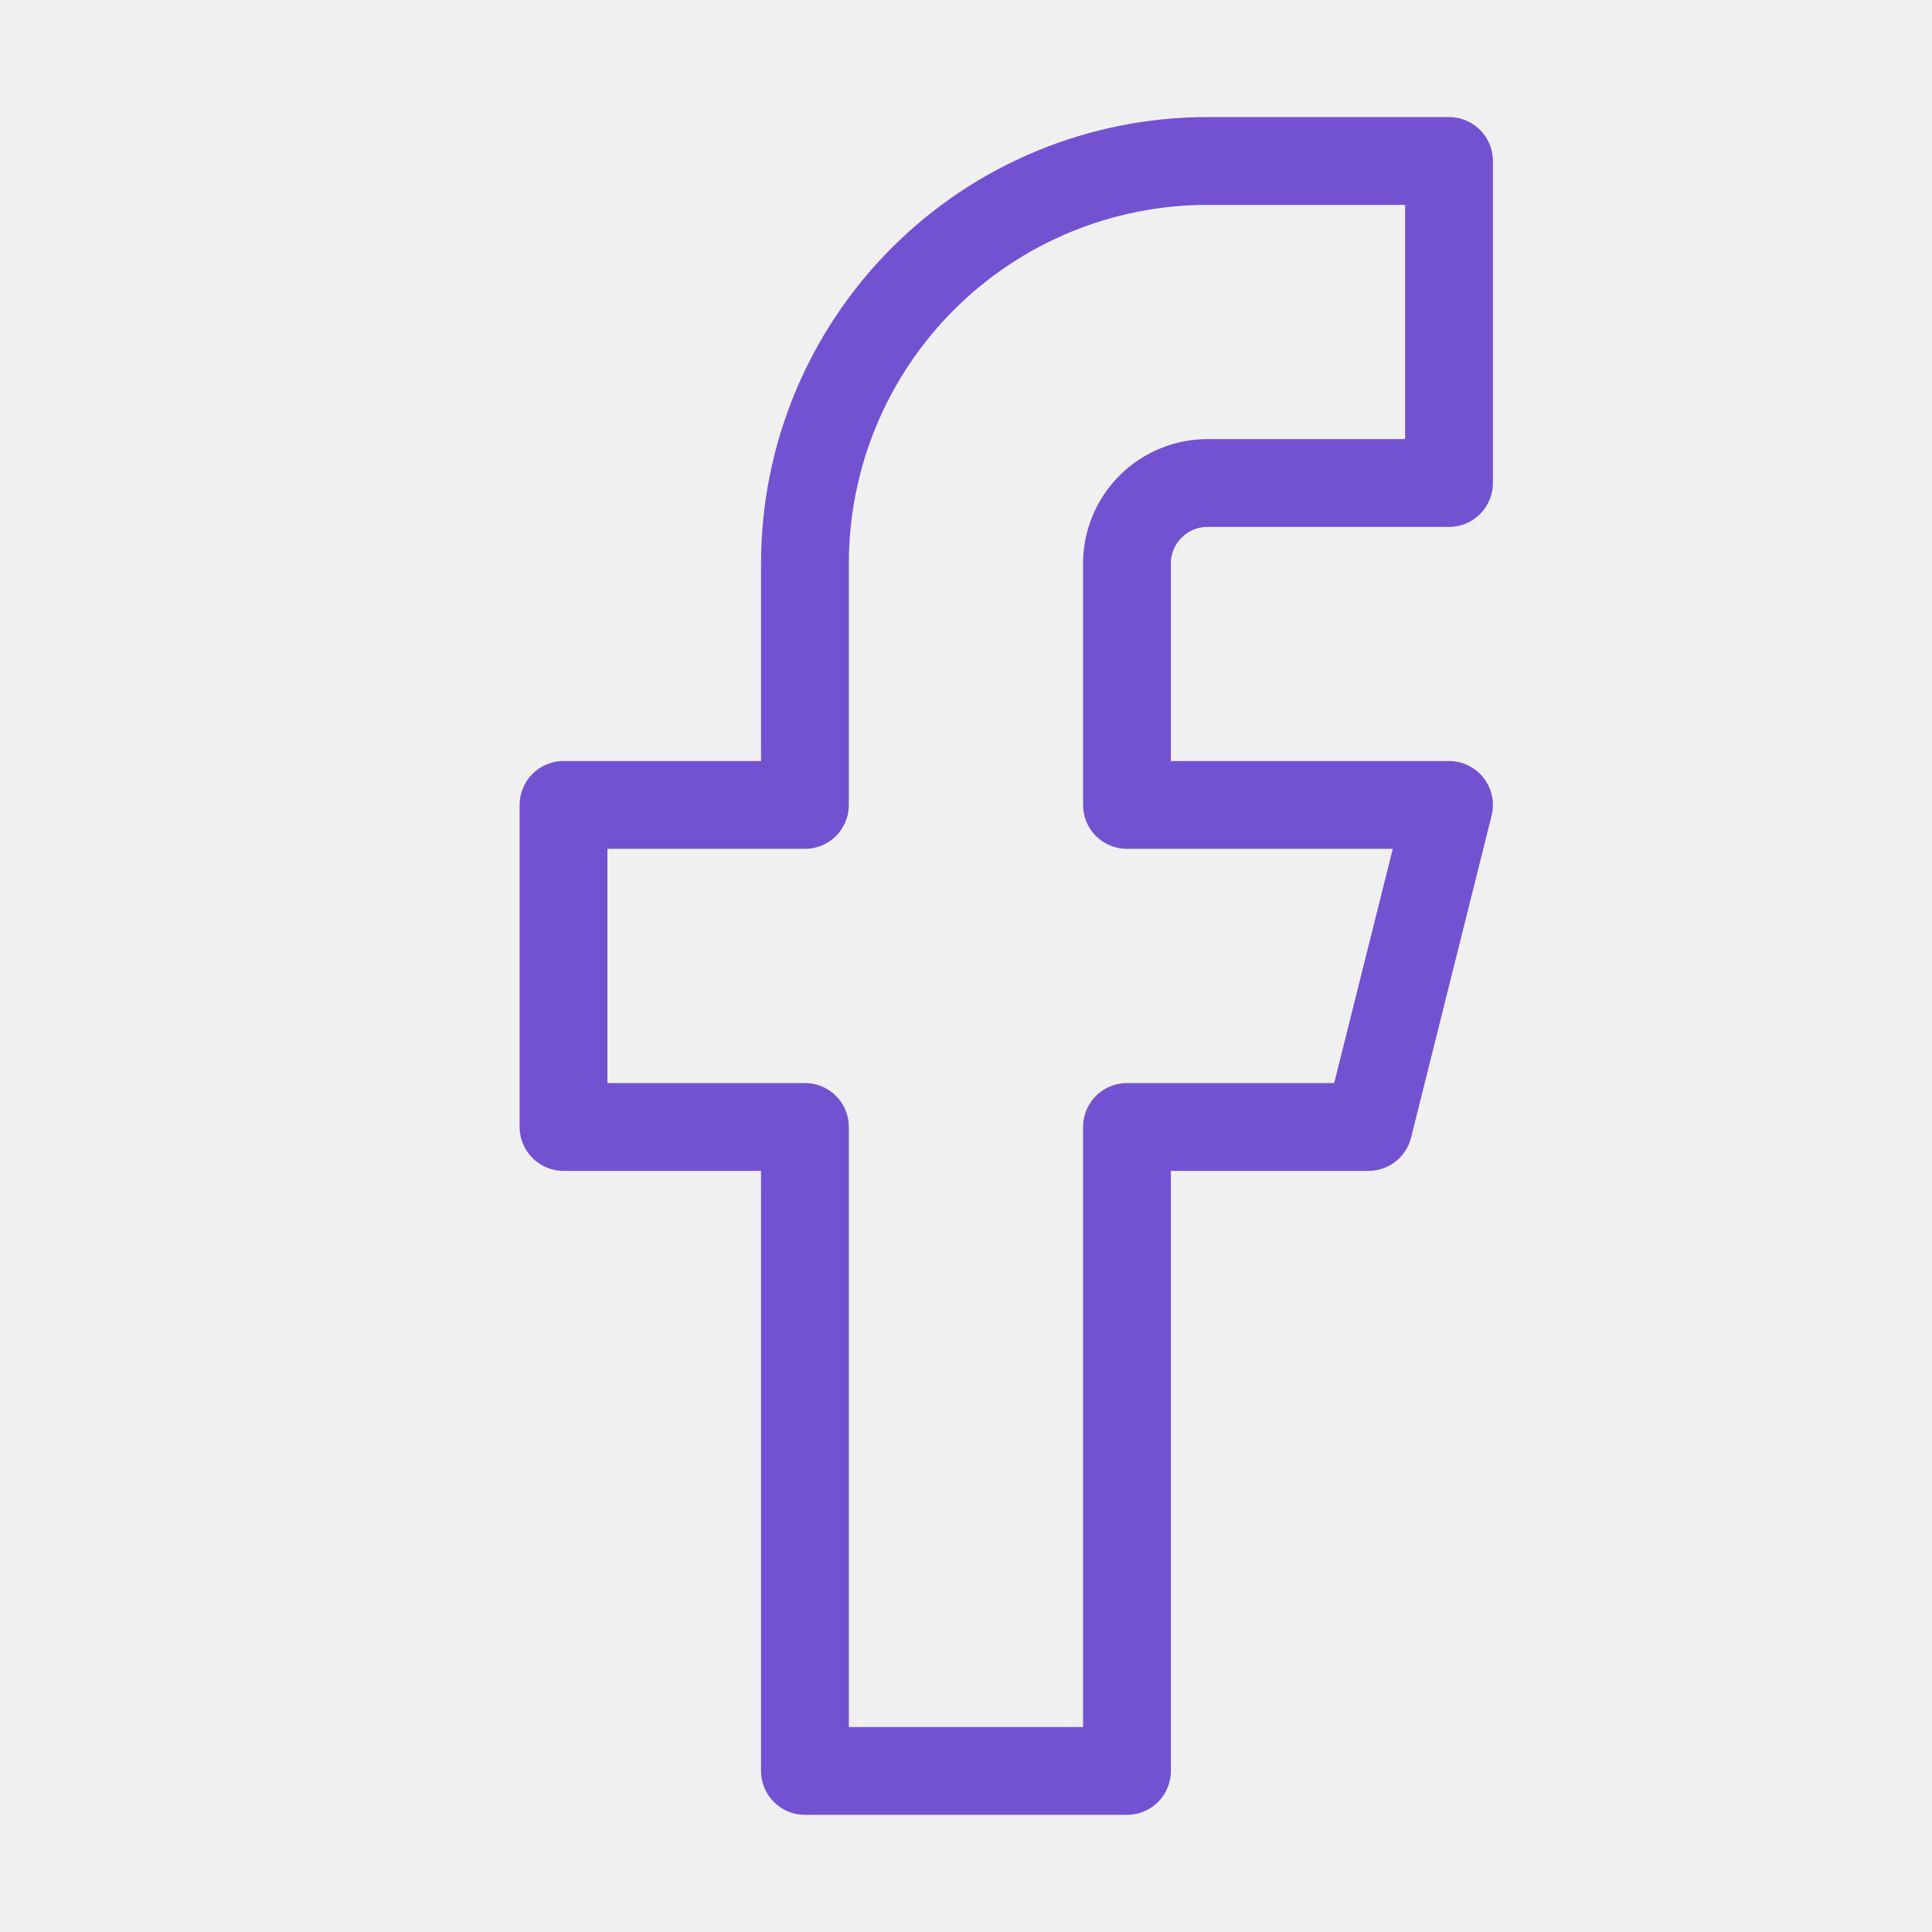
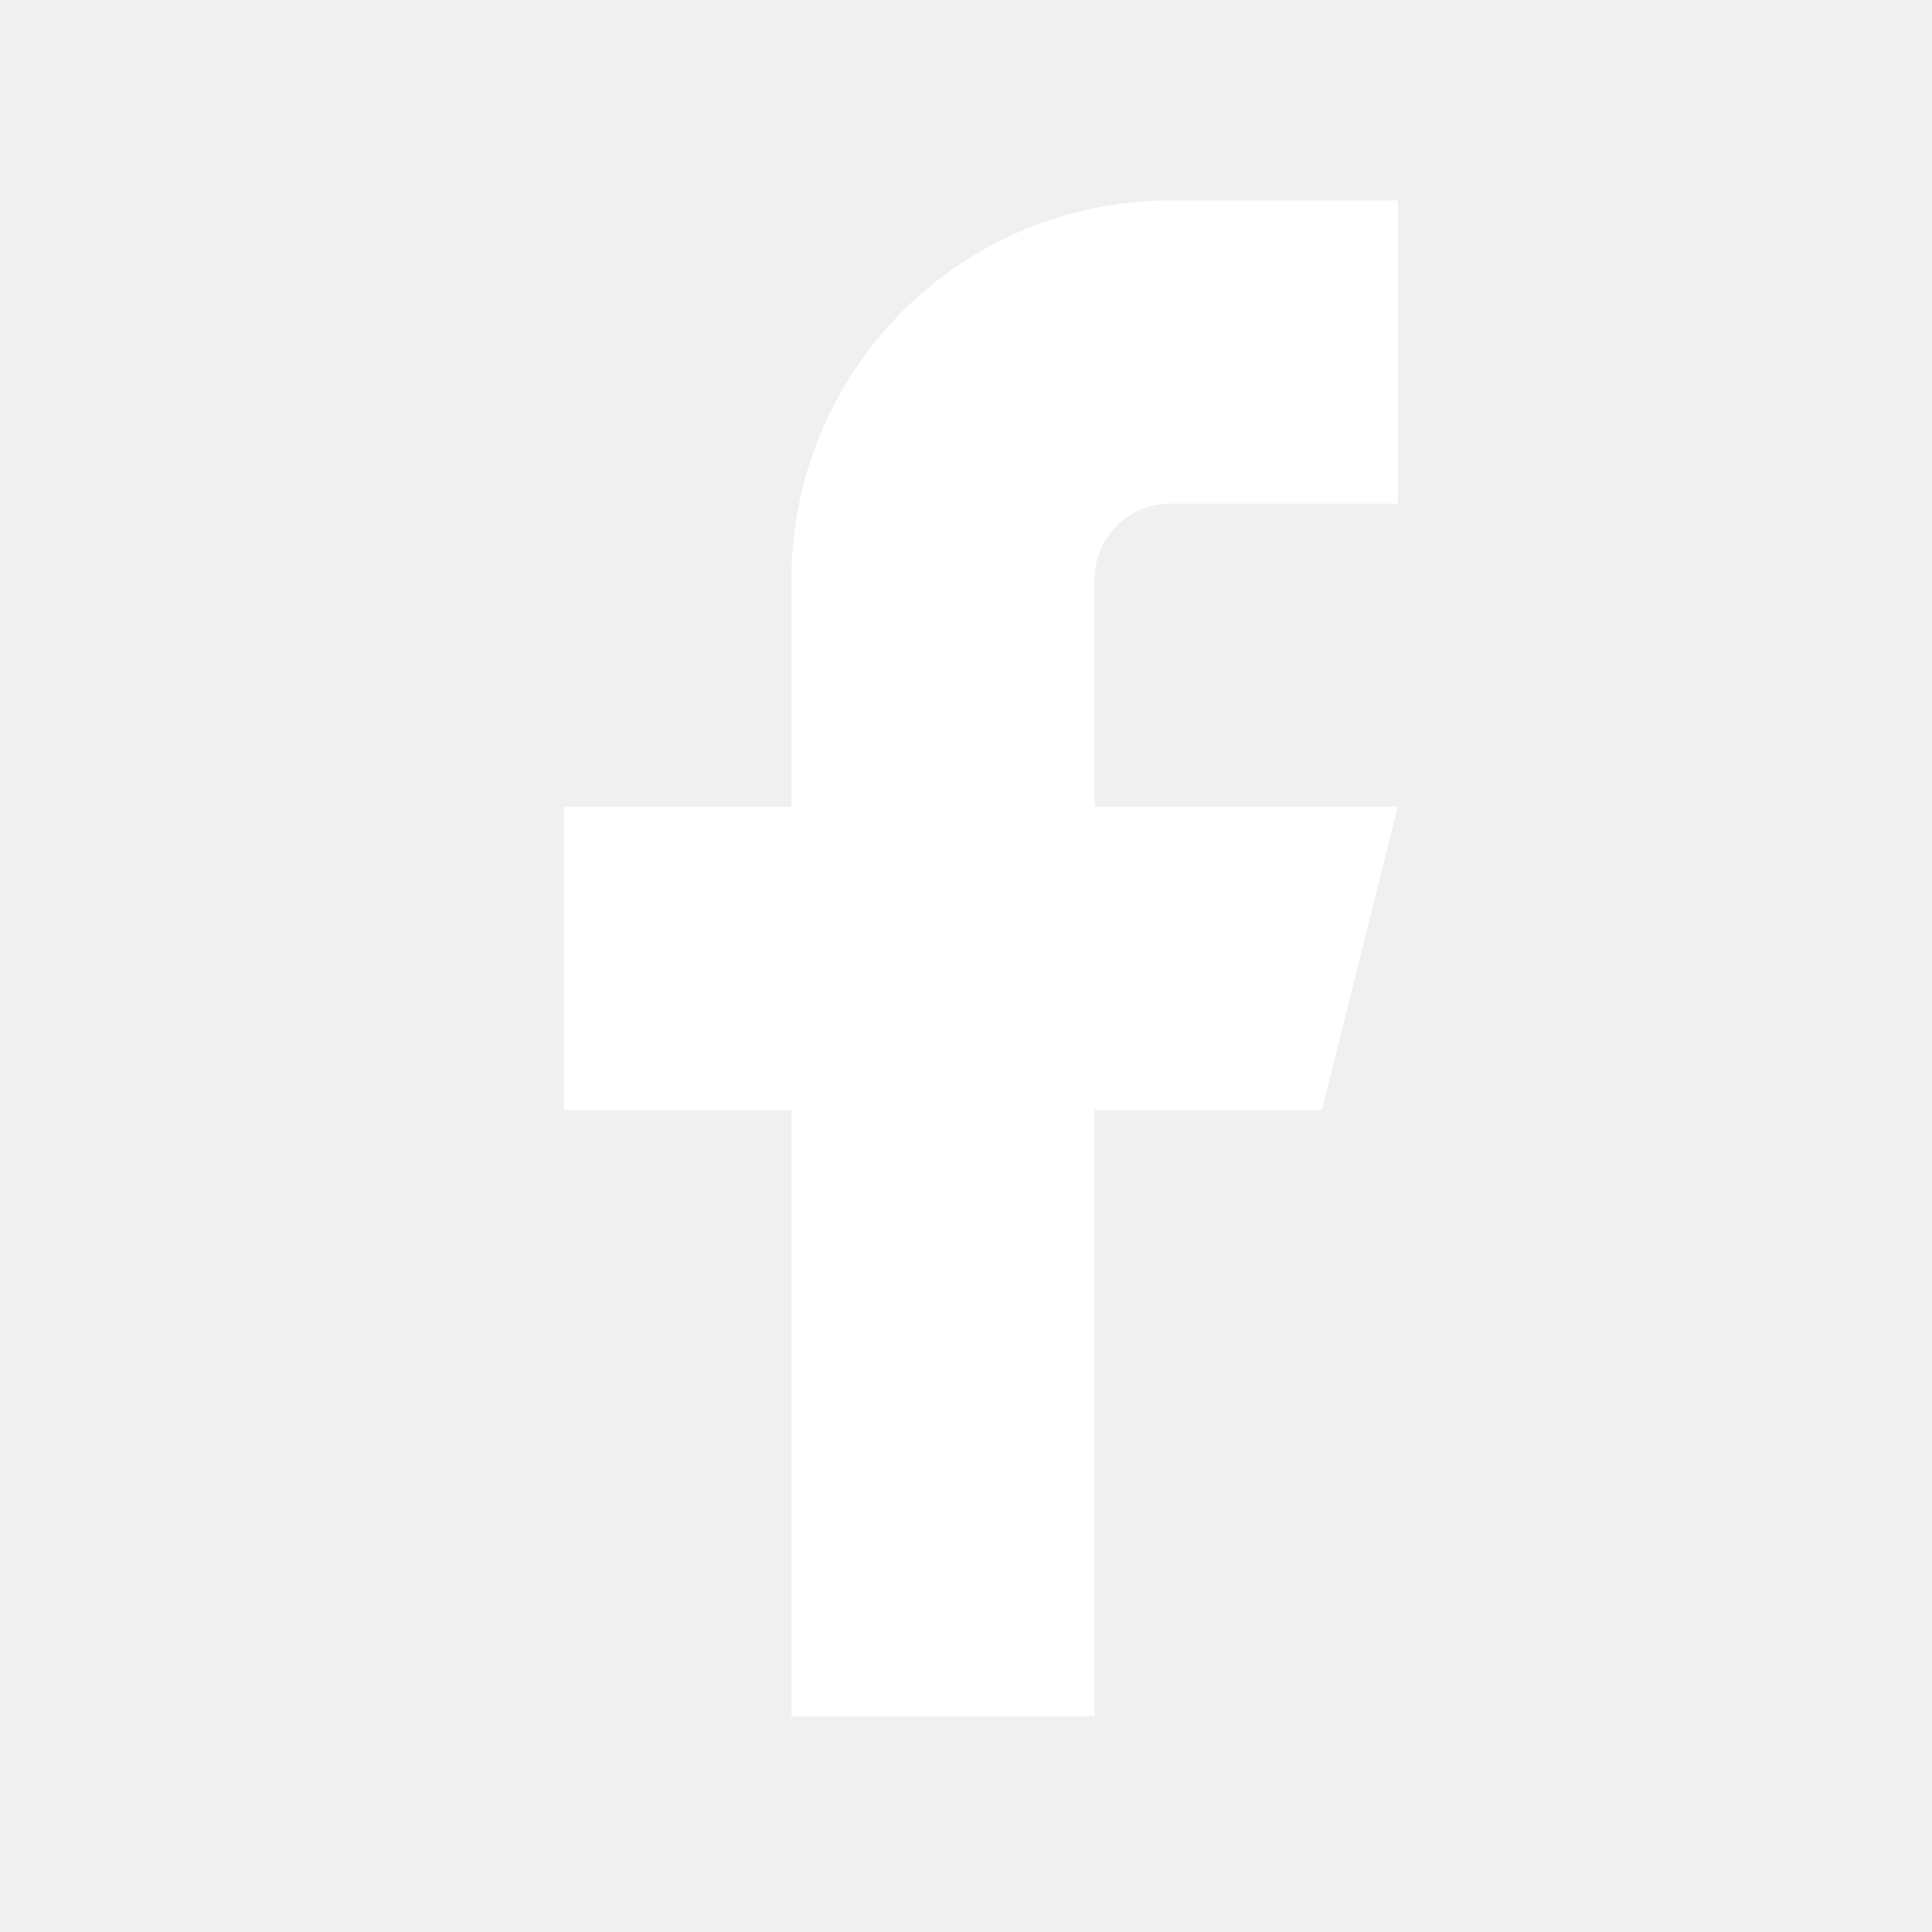
- <svg xmlns="http://www.w3.org/2000/svg" width="22" height="22" viewBox="0 0 22 22" fill="none">
-   <path d="M16.5 1.833H13.75C12.534 1.833 11.368 2.316 10.509 3.175C9.649 4.035 9.166 5.201 9.166 6.416V9.166H6.417V12.833H9.166V20.166H12.833V12.833H15.583L16.5 9.166H12.833V6.416C12.833 6.173 12.93 5.94 13.102 5.768C13.274 5.596 13.507 5.5 13.75 5.5H16.5V1.833Z" stroke="#7352D1" stroke-linecap="round" stroke-linejoin="round" />
+ <svg xmlns="http://www.w3.org/2000/svg" width="19" height="19" viewBox="0 0 19 19" fill="none">
+   <path d="M13.747 1.971H11.51C10.522 1.971 9.574 2.363 8.875 3.062C8.176 3.761 7.783 4.71 7.783 5.698V7.934H5.546V10.916H7.783V16.88H10.765V10.916H13.001L13.747 7.934H10.765V5.698C10.765 5.5 10.843 5.311 10.983 5.171C11.123 5.031 11.312 4.953 11.51 4.953H13.747V1.971Z" fill="white" />
</svg>
